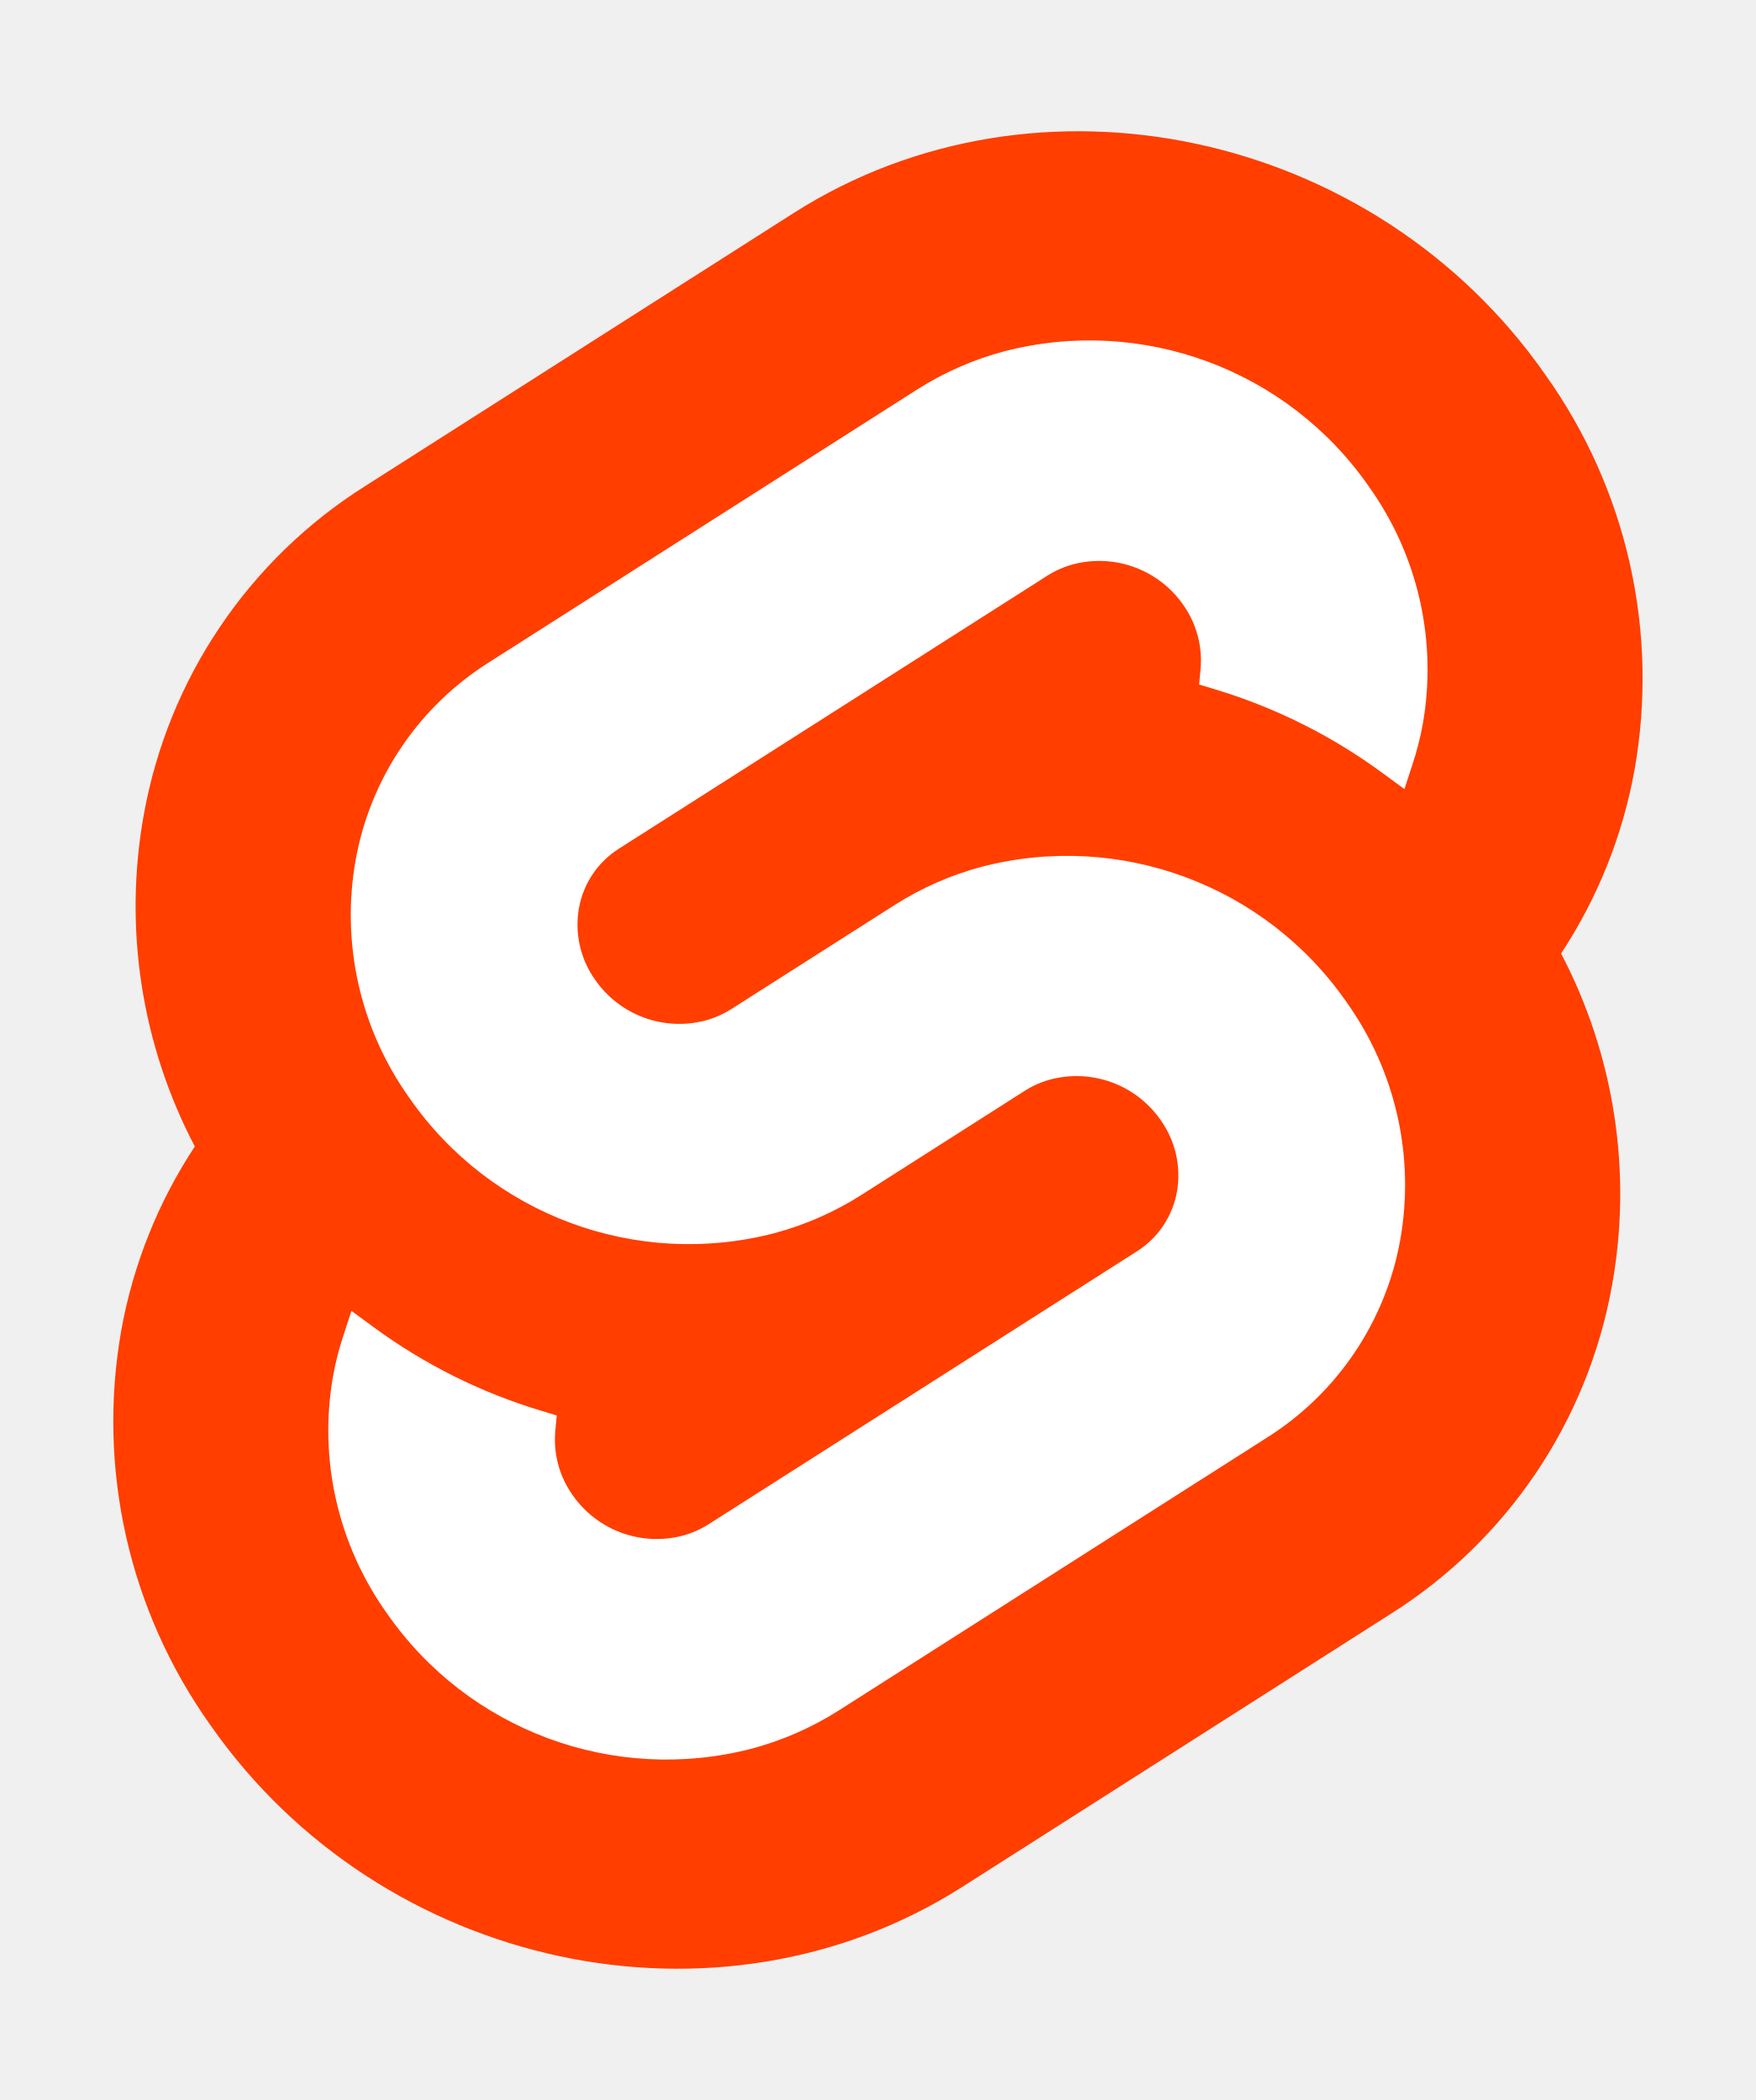
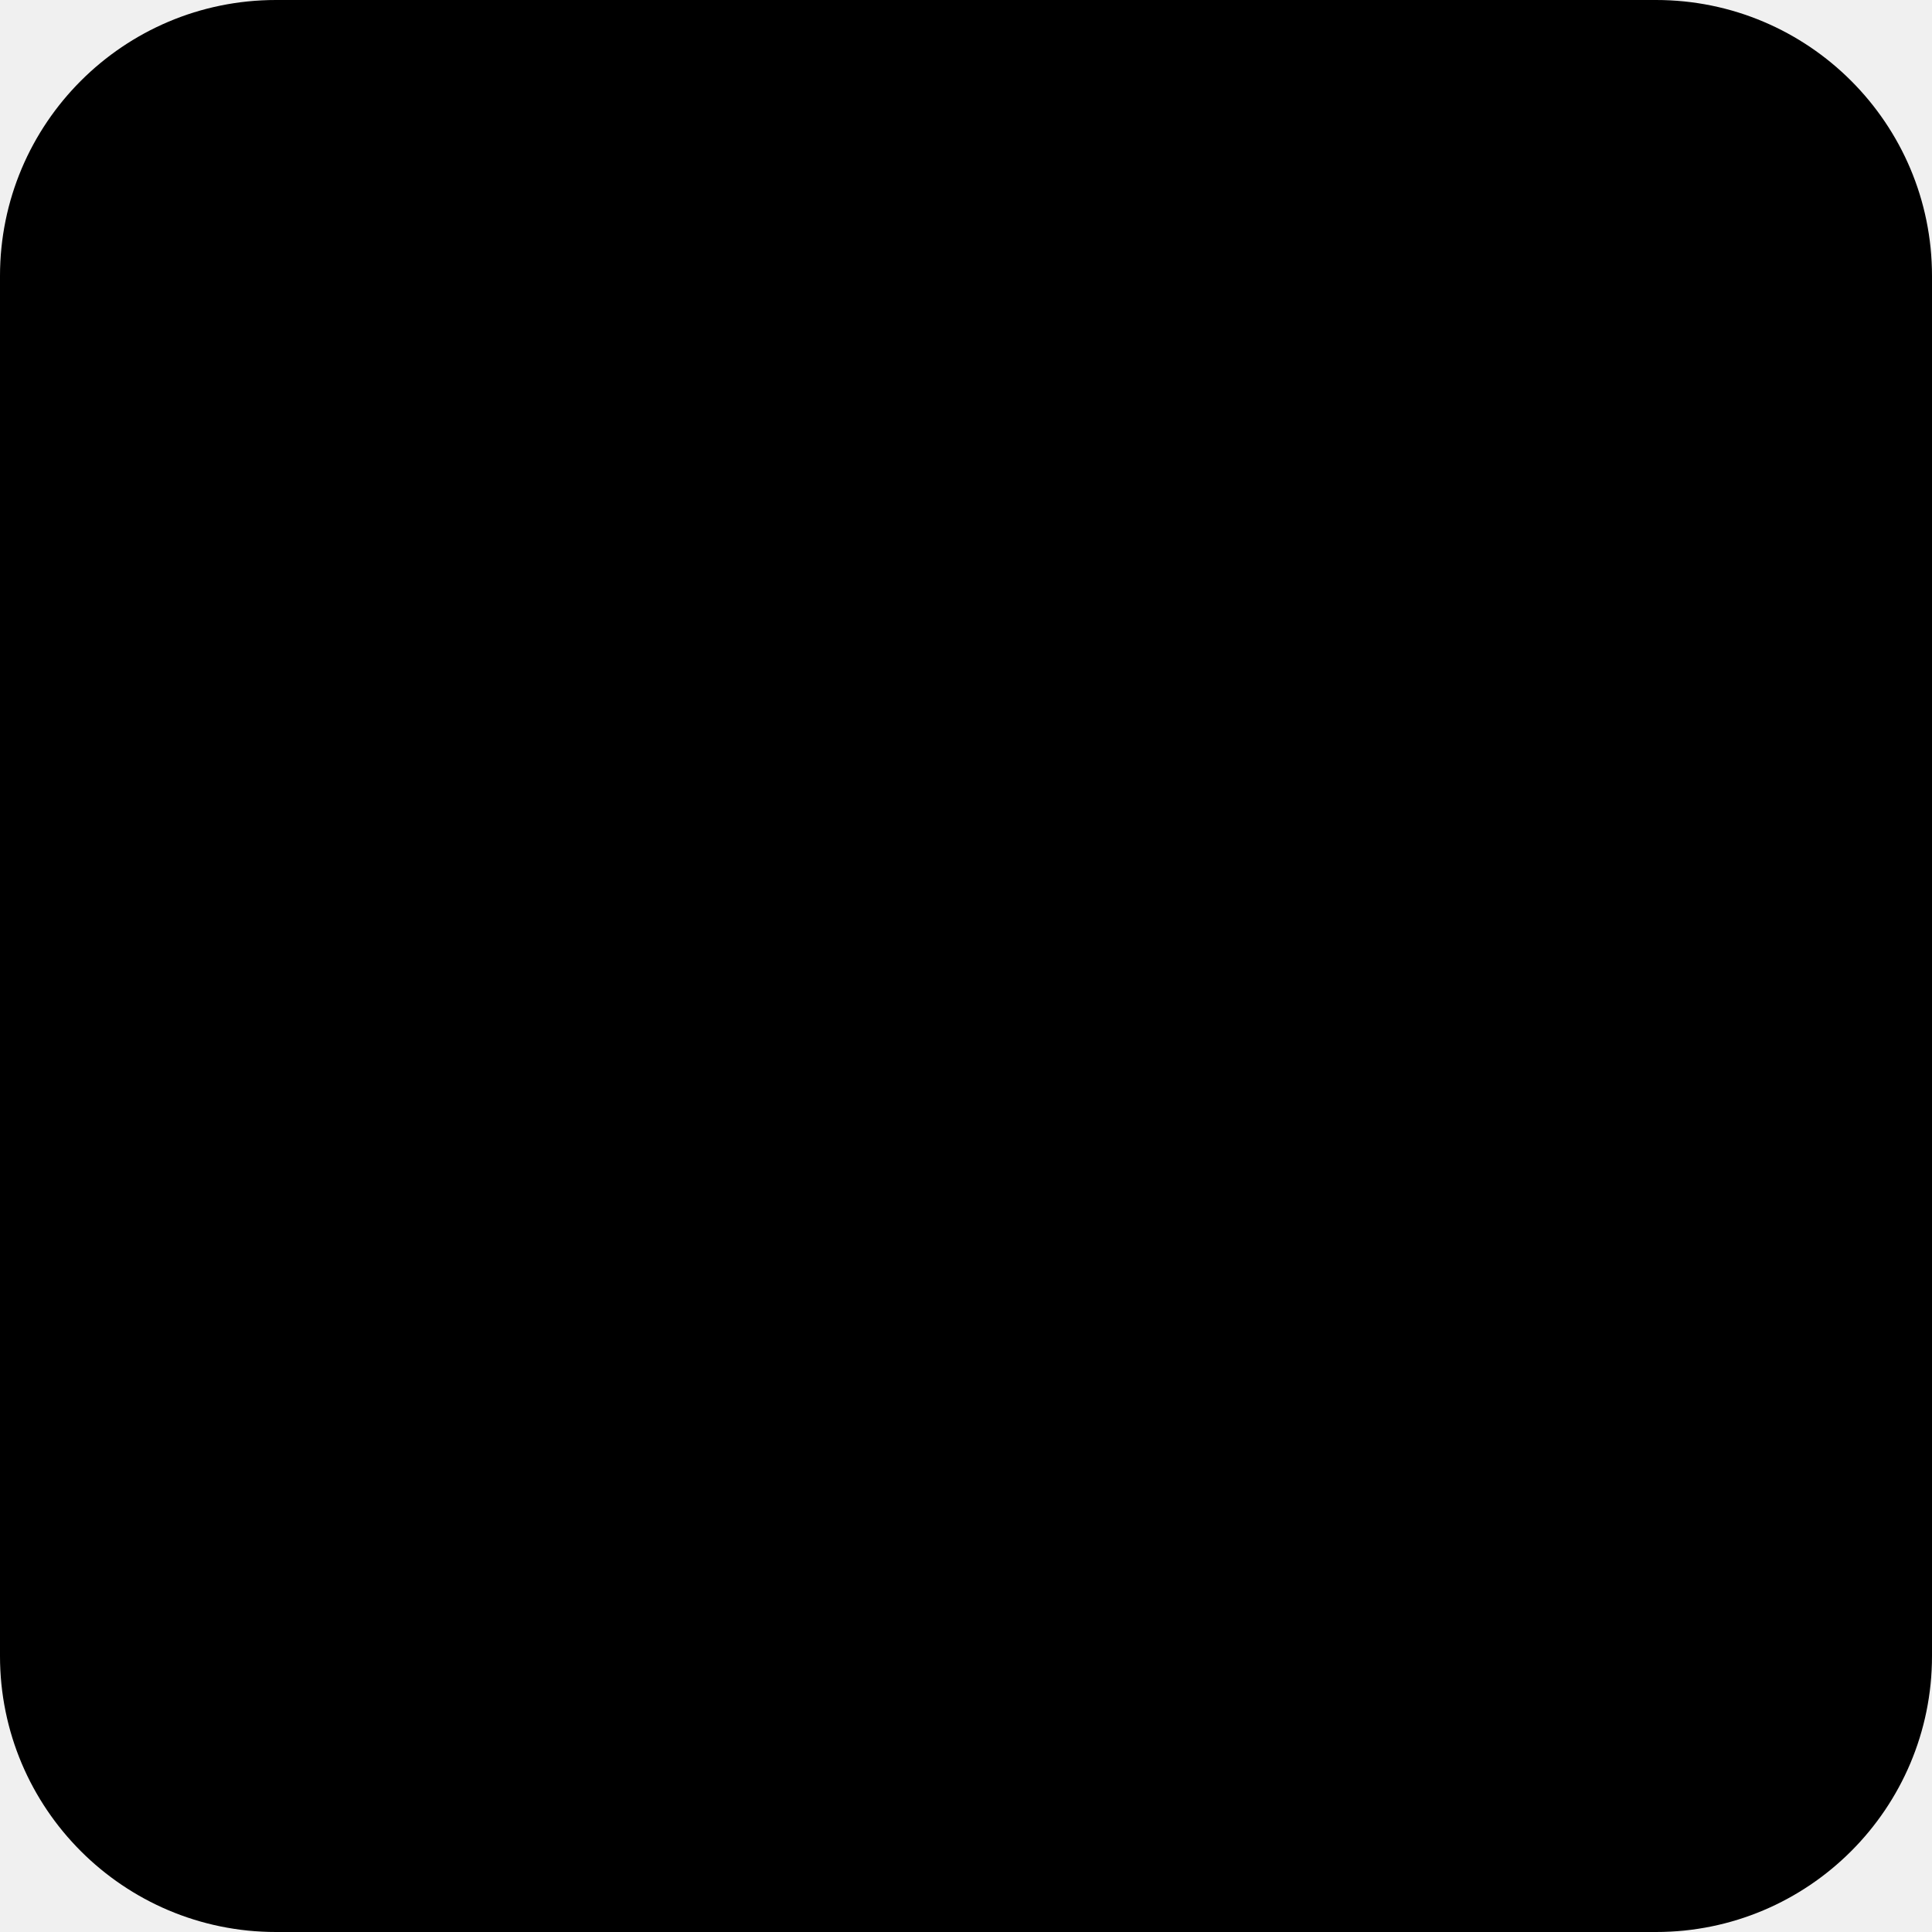
- <svg xmlns="http://www.w3.org/2000/svg" width="107" height="128" viewBox="0 0 107 128">
-   <path d="M94.157 22.819c-10.4-14.885-30.94-19.297-45.792-9.835L22.282 29.608A29.92 29.92 0 0 0 8.764 49.65a31.5 31.5 0 0 0 3.108 20.231 30 30 0 0 0-4.477 11.183 31.9 31.9 0 0 0 5.448 24.116c10.402 14.887 30.942 19.297 45.791 9.835l26.083-16.624A29.92 29.92 0 0 0 98.235 78.35a31.53 31.53 0 0 0-3.105-20.232 30 30 0 0 0 4.474-11.182 31.88 31.88 0 0 0-5.447-24.116" style="fill:#ff3e00" />
-   <path d="M45.817 106.582a20.72 20.72 0 0 1-22.237-8.243 19.17 19.17 0 0 1-3.277-14.503 18 18 0 0 1 .624-2.435l.49-1.498 1.337.981a33.6 33.6 0 0 0 10.203 5.098l.97.294-.09.968a5.85 5.85 0 0 0 1.052 3.878 6.24 6.24 0 0 0 6.695 2.485 5.8 5.8 0 0 0 1.603-.704L69.27 76.28a5.43 5.43 0 0 0 2.45-3.631 5.8 5.8 0 0 0-.987-4.371 6.24 6.24 0 0 0-6.698-2.487 5.7 5.7 0 0 0-1.6.704l-9.953 6.345a19 19 0 0 1-5.296 2.326 20.72 20.72 0 0 1-22.237-8.243 19.17 19.17 0 0 1-3.277-14.502 17.99 17.99 0 0 1 8.13-12.052l26.081-16.623a19 19 0 0 1 5.3-2.329 20.72 20.72 0 0 1 22.237 8.243 19.17 19.17 0 0 1 3.277 14.503 18 18 0 0 1-.624 2.435l-.49 1.498-1.337-.98a33.6 33.6 0 0 0-10.203-5.1l-.97-.294.09-.968a5.86 5.86 0 0 0-1.052-3.878 6.24 6.24 0 0 0-6.696-2.485 5.8 5.8 0 0 0-1.602.704L37.73 51.72a5.42 5.42 0 0 0-2.449 3.63 5.79 5.79 0 0 0 .986 4.372 6.24 6.24 0 0 0 6.698 2.486 5.8 5.8 0 0 0 1.602-.704l9.952-6.342a19 19 0 0 1 5.295-2.328 20.72 20.72 0 0 1 22.237 8.242 19.17 19.17 0 0 1 3.277 14.503 18 18 0 0 1-8.13 12.053l-26.081 16.622a19 19 0 0 1-5.3 2.328" style="fill:#fff" />
+ <svg xmlns="http://www.w3.org/2000/svg" viewBox="0 0 840 840">
+   <rect width="840" height="840" rx="120" fill="oklch(0.982 0.014 74.43)" />
+   <path transform="translate(58 288)" fill="oklch(0.383 0.092 148.3)" d="M129.8 264q-61.2 0-95.5-34.3q-34.3-34.4-34.3-95.2q0-66 32.8-100.3q32.7-34.2 96.8-34.2q41.8 0 86.4 12.6v-8.6h108v13.5l-25 5.4l73 185.8l70.5-185.8l-24.5-5.4v-13.5h71v13.5l-21 5.4l-93 240.1h-39.5l-97.5-240.1l-20.9-5.1l1.4 62.2h-15l-6-42q-24.5-17.9-56.3-17.9q-42.1 0-61.5 27.8q-17.2 24.6-19.2 73.2c-9.5-2.1-19.8-3.4-30.3-4.4c6.3 22.1 10.3 46.1 26.3 58.1c2.6 2 5.5 3.8 8.6 5.4q5.1 21.3 15.5 35.8q6.8 9.4 15.6 15.7c16.5-10.1 24.3-25.6 24.3-46.7h1.5c-5-13.6-11.8-26.2-17.6-38.8l-5.4-8.8l.8-1.5c-.2-.5-.4-1-.6-1.4l-4.6-9.3l.9-1.5c-.2-.5-.3-1-.5-1.6l-3.4-9.6l1.1-1.3c0-.5-.1-1-.2-1.5l-1.7-10.2l1.3-1.1c0-1 .1-1.9.2-2.9l.6-9l1.4-.7c.2-.5.4-1 .5-1.5l3.1-9.9l1.6-.4c.3-.4.5-.9.8-1.3l4.8-9.2l1.7-.1c.4-.5.8-1 1.2-1.5l5.4-8.4l1.8.1c3.8-4.4 7.1-8.2 8.8-11.6c1.7 3.4 5 7.2 9 11.5l1.8-.1l5.8 8.7c.3.4.7.8 1 1.2l1.7.1l5 9.1c.2.4.5.9.8 1.3l1.6.4l3.3 9.8c.2.5.3 1 .5 1.6l1.5.7l.7 9.7c.1.7.2 1.5.2 2.2l1.3 1.2l-1.7 9.5c0 .8-.1 1.5-.3 2.3l1.1 1.3l-3.5 9.8c-.2.5-.3.9-.4 1.4l.9 1.5l-4.7 8.9c-.2.6-.5 1.2-.7 1.7l.8 1.6l-5.6 8.9c-6.1 12.5-13.1 25.1-18.1 38.7h1.5c0 23.2-7.6 40.8-23.4 51.4q15.3 7.8 35.7 7.8q20.5 0 35.8-5.7q15.4-5.8 24.1-13.6l5.3-33.9h14l-.5 56.9q-13.9 6.7-40.1 11.4q-26.1 4.7-48.6 4.7zm575.2-30q-21 17-50.6 23.4q-27.6 4.6-49.6 4.6q-36.9 0-64.5-15q-27.5-15-42.4-43.7q-14.9-28.7-14.9-67.9q0-63.2 32.4-97.3q32.4-34.1 92.6-34.1q14.6 0 26.6 1.3q12.1 1.3 22.5 3.6q10.5 2.2 38.4 11v57.8h-15.1l-4.1-32.6q-13.3-10.2-29.3-15.8q-16-5.6-33-5.6q-39.2 0-57.2 27.2q-17.9 27.2-17.9 84.2q0 53 19 80.3q18.9 27.3 54.8 27.3q24.3 0 46.3-9.7v-85l-26-4v-13h91v13l-19 4zm-576-42c2.7-13 7.3-26.9 14.8-38.5l4.6-8.3l1.5-.1c.3-.3.7-.7 1-1.1l6.6-7.5l1.5.2c.4-.3.8-.6 1.2-.9l8.1-5.9l1.4.5c.5-.2 1-.5 1.5-.7l8.7-4.6l1.3.7c.5-.2.9-.3 1.4-.5l9.3-3.8l1.2.9c.5-.1 1-.3 1.5-.4l9.4-3.2l1.3.9c4.9-1 9.9-1.8 14.7-2.7c-1.8 4.6-3.5 9.4-5.2 14.2l.8 1.4l-4.5 9c-.2.5-.4 1-.6 1.5l.7 1.4l-4.9 8.3c-.3.6-.6 1.2-.9 1.8l.5 1.4l-6.2 8.1c-.3.4-.6.8-.9 1.2l.1 1.4l-6.2 4.9c-.5.5-1.1 1-1.7 1.4c-.4.3-.9.6-1.3.9l-.2 1.5l-9.3 4.2c-.4.2-.9.4-1.3.7l-.5 1.4l-9.8 2.8c-12.8 4.5-26.9 6.9-39.6 7.5zm-9 0c-12.3-.6-26-2.9-38.5-7.1l-9.5-2.6l-.5-1.4c-.4-.2-.9-.4-1.3-.6l-9-3.8l-.3-1.4c-1-.7-1.9-1.4-2.9-2.1c-.1-.1-.2-.1-.3-.2l-6-4.3v-1.4c-.3-.5-.7-1-1.1-1.5l-6-7.4l.5-1.3c-.2-.5-.5-1-.7-1.4l-4.7-8.6l.7-1.3c-.1-.5-.3-.9-.4-1.4h-.1l-3.8-9.1l.8-1.2c-1.4-5.2-2.6-10.2-3.9-14.9c4.9.5 9.9 1 14.9 1.8l1.2-1l9.2 2.9c.5.1 1 .2 1.5.3l1.2-.9l9 3.6c.5.2.9.3 1.4.5l1.3-.7l8.2 4.4c.5.3 1.1.5 1.6.8l1.4-.5l7.1 5.5c.6.4 1.2.9 1.8 1.4l1.4-.2l6.1 7.6c.3.4.6.8.9 1.1l1 .1c3.2 6.6 6.7 13.2 10.1 19.9c3.5 8.7 5.9 17.8 7.7 26.4zm5.1-11l-.1-22.8l20.5-23.4l-.5-.4l-20 21.8l-.1-21.8l28.9-32.7l-.4-.4l-28.6 31.1l-.1-21.7l24.8-28l-.5-.4l-24.3 26.5l-.1-21.7l16.4-18.8l-.5-.4l-15.9 17.1l-.2-36h-.8l-.2 36l-15.7-16.9l-.5.4l16.2 18.6l-.1 21.7l-24.2-26.3l-.4.4l24.6 27.8l-.1 21.7l-27.7-30.2l-.5.4l28.1 31.8l-.1 21.8l-19.4-21l-.4.4l19.8 22.6l-.1 22.8zm13 4.8l14.2-11.8l26.8 2.2l.1-.6l-25.5-2.8l16.6-13.9l27 2.3l.1-.6l-25.7-2.8l16.7-13.9l17.4 1.4v-.6l-16.1-1.9l25.2-21l-.6-.7l-25.4 20.7l1.1-14.9l-.6-.1l-1.9 16.1l-16.8 13.7l2-23.5h-.6l-2.7 24.6l-16.8 13.7l2.2-26.5h-.6l-3 27.7l-14.3 11.6zm-25.9-1.6l-13.4-11.1l-2.8-28.5h-.6l2.1 27.4l-16-13.3l-2.7-26l-.6.1l1.9 24.8l-16-13.3l-1.9-17.2h-.6l1.1 16.1l-24.1-20l-.5.6l23.8 20.3l-17.4 1.8v.6l18.8-1.3l15.8 13.5l-26.9 2.7v.6l28.3-2.2l15.8 13.5l-26 2.6l.1.6l27.3-2.1l13.2 11.3z" />
</svg>
